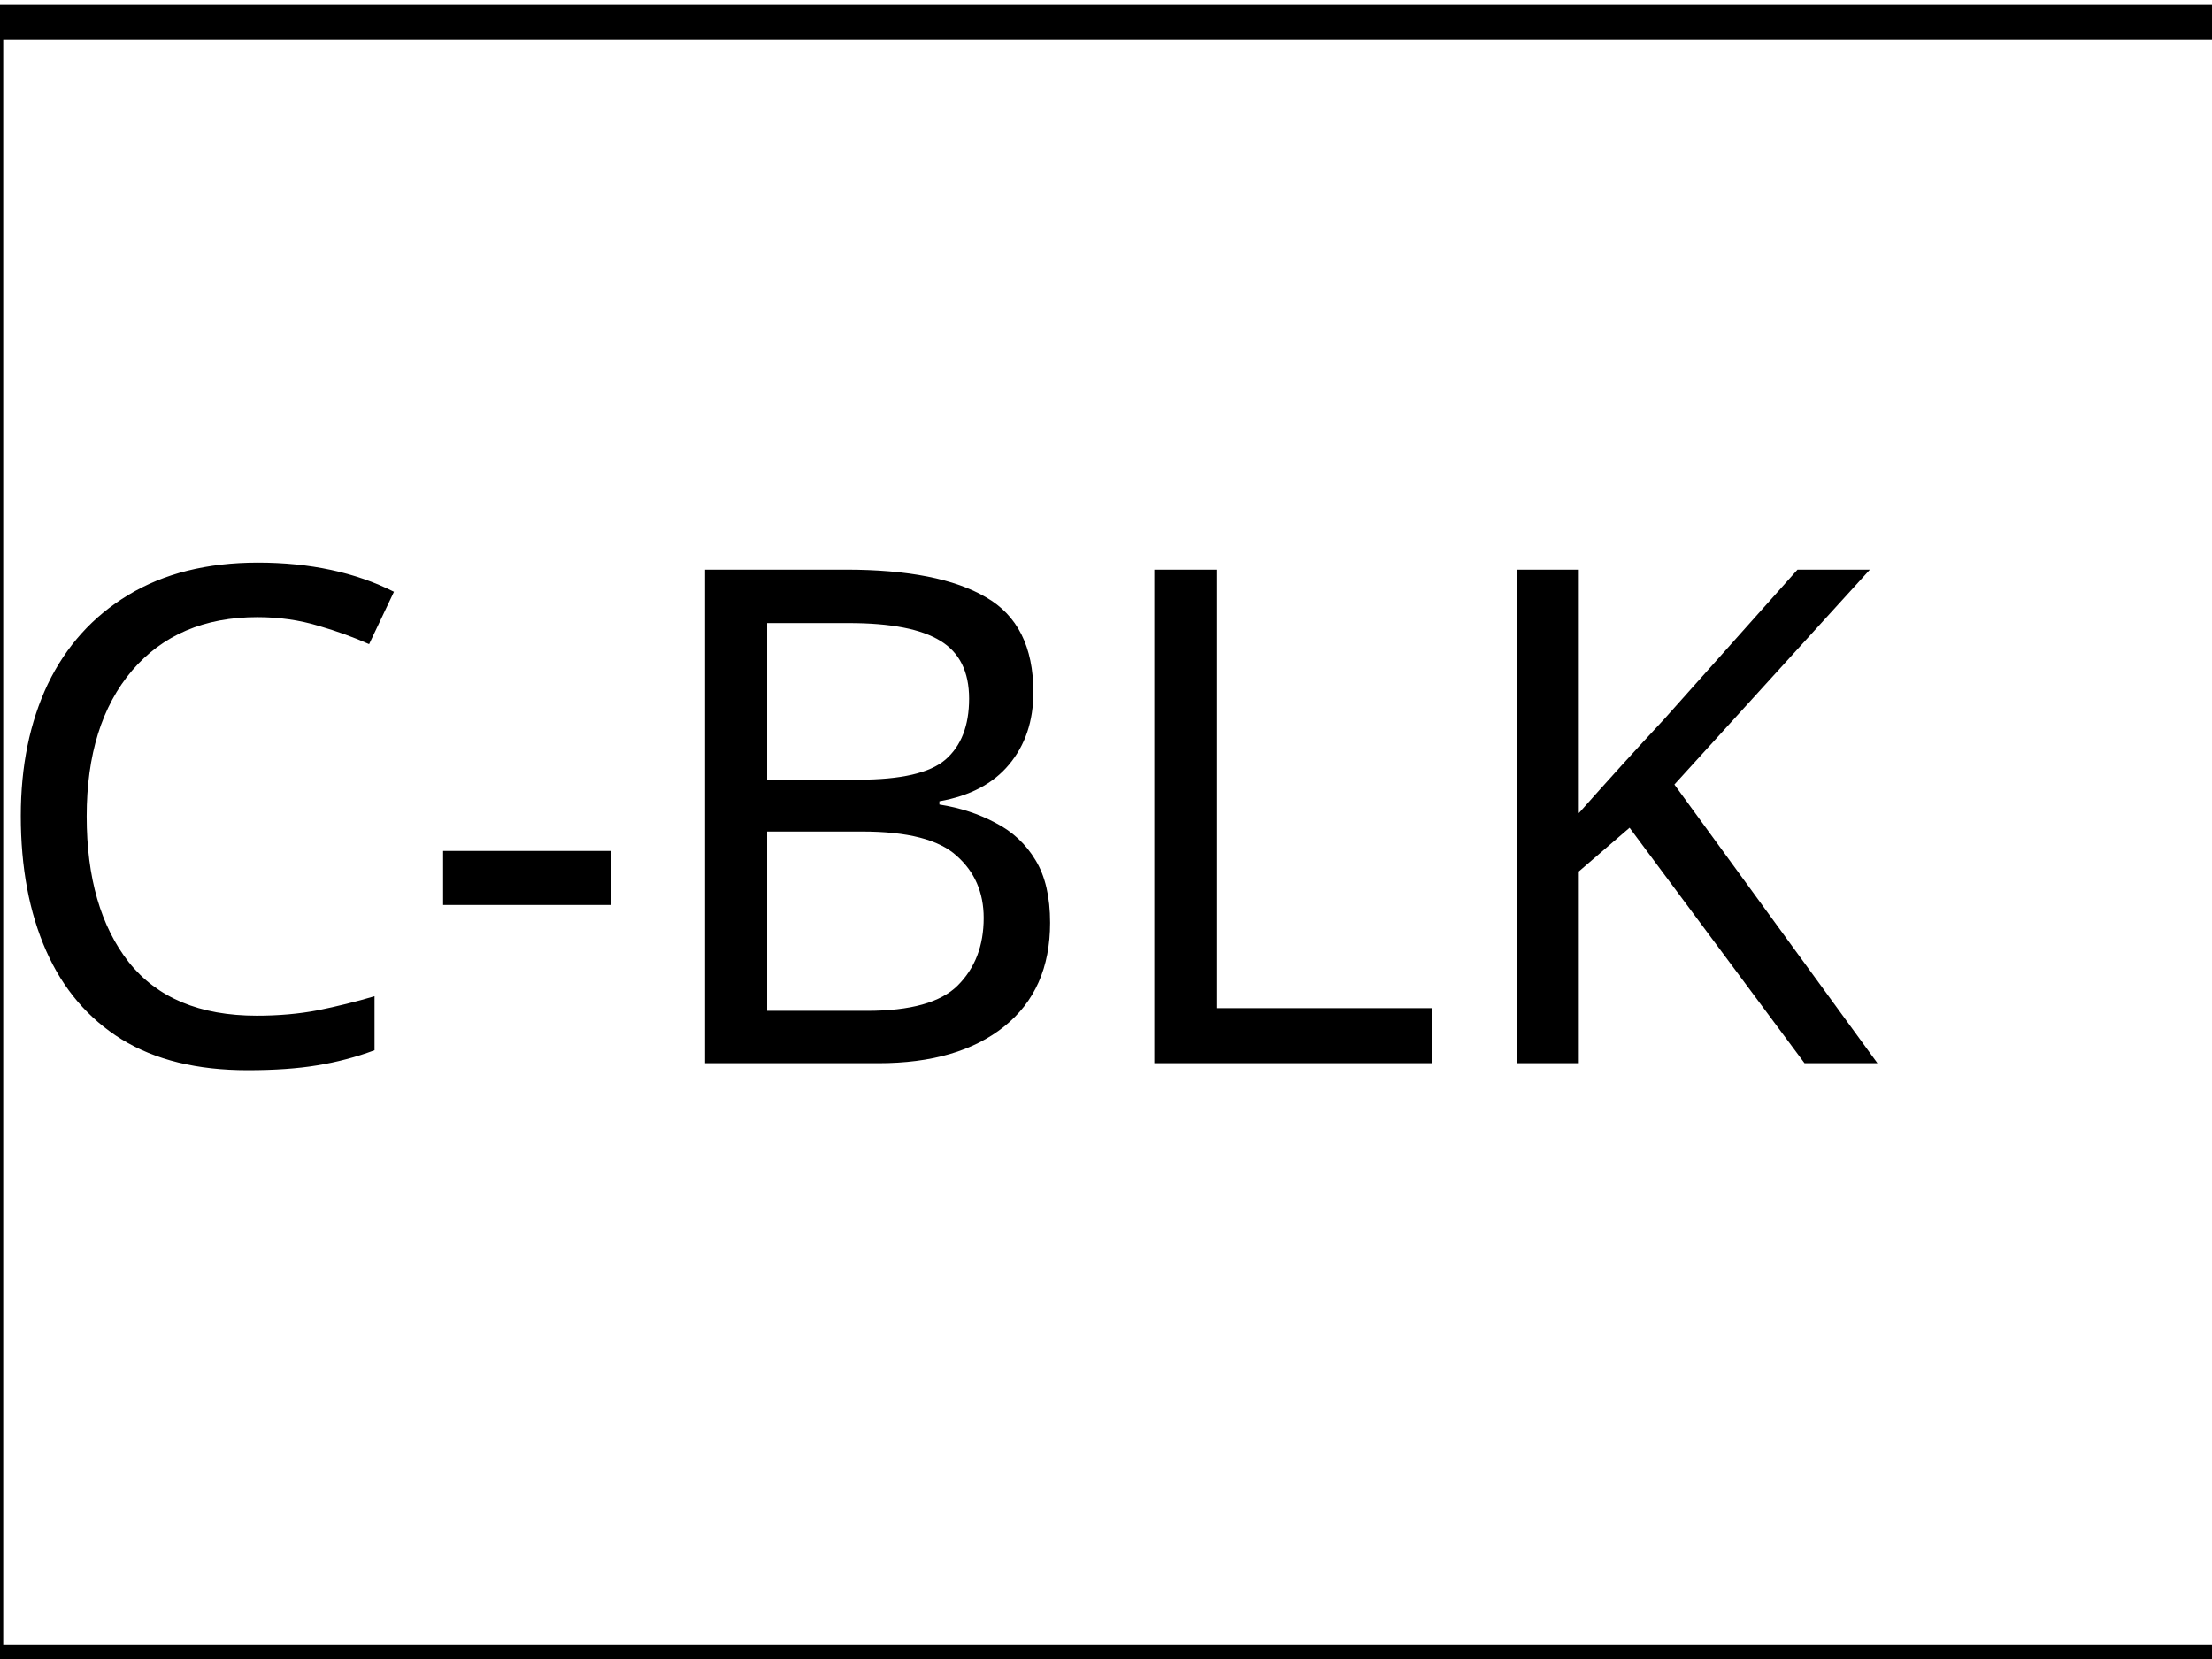
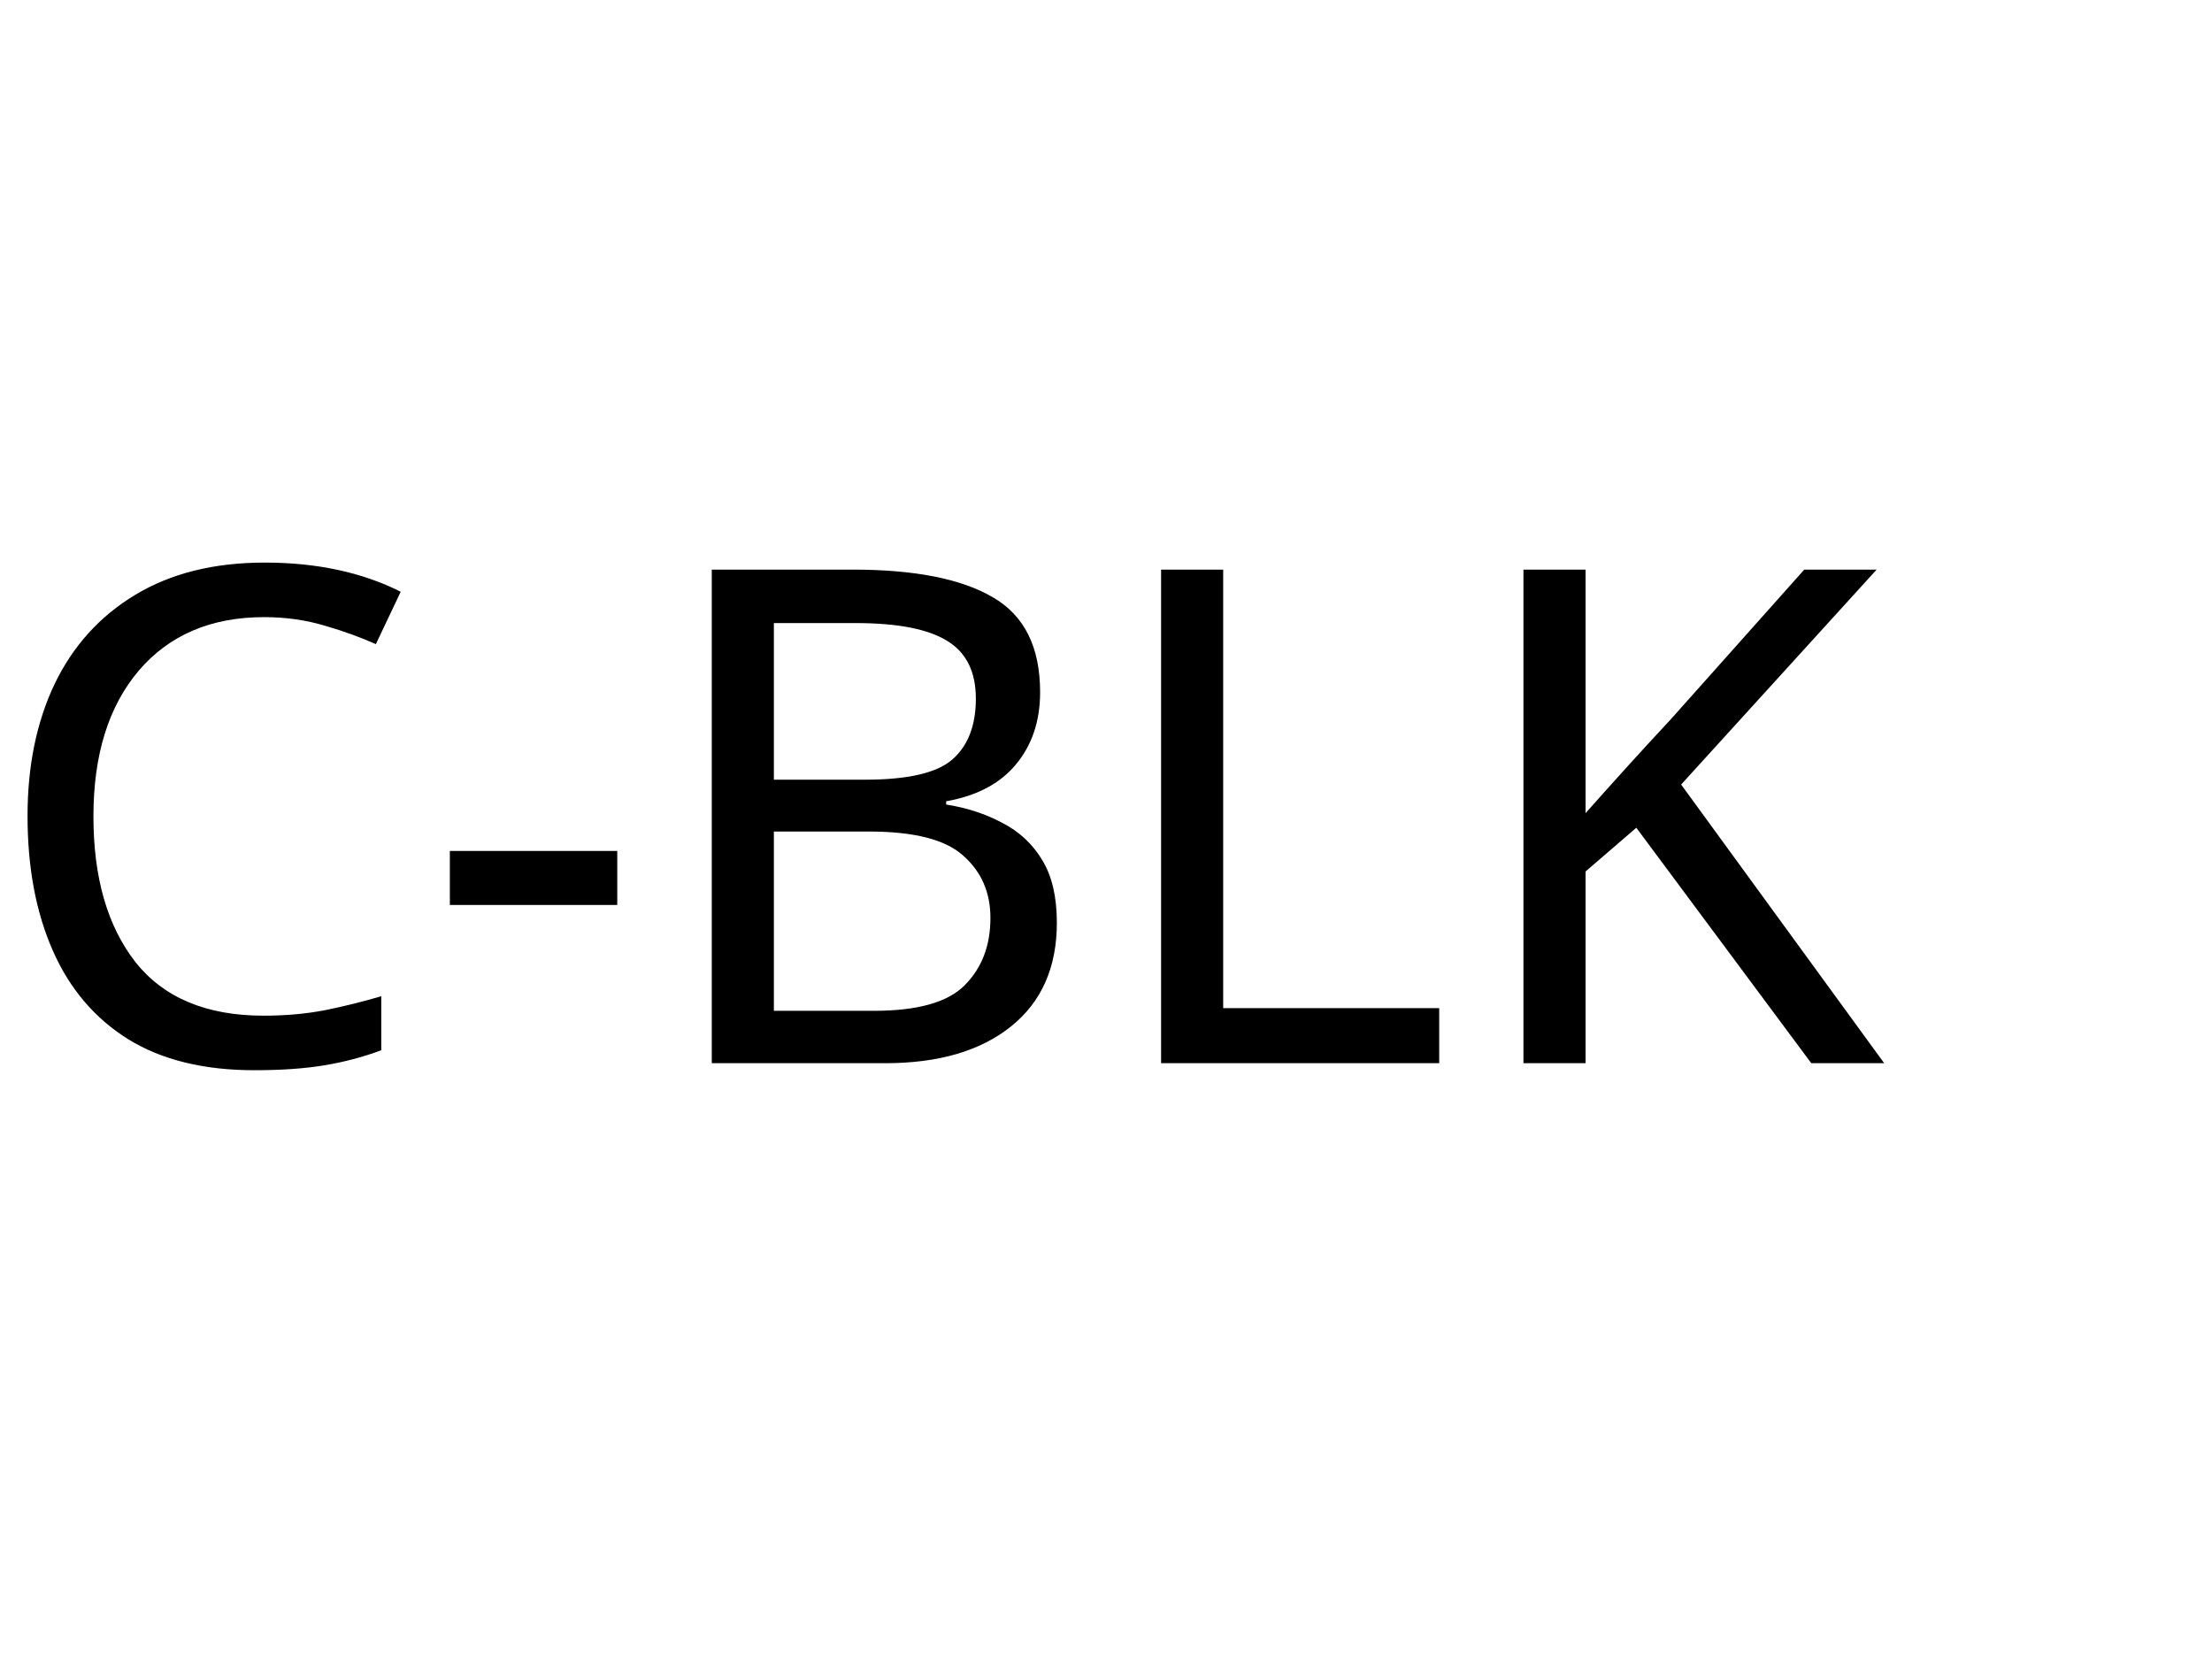
<svg xmlns="http://www.w3.org/2000/svg" id="svg2" version="1.1" width="64" height="48" viewBox="0 0 64 48">
  <defs id="defs6" />
-   <rect style="fill:none;stroke:#000000;stroke-opacity:1" id="rect3359" width="65" height="47.441" x="-0.407" y="0.644" />
-   <text xml:space="preserve" style="font-style:normal;font-variant:normal;font-weight:normal;font-stretch:normal;font-size:15px;line-height:125%;font-family:Sans;-inkscape-font-specification:Sans;text-align:center;letter-spacing:0px;word-spacing:0px;writing-mode:lr-tb;text-anchor:middle;fill:#000000;fill-opacity:1;stroke:none;stroke-width:1px;stroke-linecap:butt;stroke-linejoin:miter;stroke-opacity:1;" x="18.508" y="28.085" id="text3361">
-     <tspan id="tspan3363" x="18.508" y="28.085" />
+   <text xml:space="preserve" style="font-style:normal;font-variant:normal;font-weight:normal;font-stretch:normal;line-height:0%;font-family:sans-serif;-inkscape-font-specification:Sans;text-align:center;letter-spacing:0px;word-spacing:0px;writing-mode:lr-tb;text-anchor:middle;fill:#000000;fill-opacity:1;stroke:none;stroke-width:1px;stroke-linecap:butt;stroke-linejoin:miter;stroke-opacity:1" x="18.508" y="28.085" id="text3361">
+     <tspan id="tspan3363" x="23.28" y="28.085" style="font-size:15px;line-height:1.25;font-family:sans-serif"> </tspan>
  </text>
-   <text xml:space="preserve" style="font-style:normal;font-variant:normal;font-weight:normal;font-stretch:normal;font-size:12.5px;line-height:125%;font-family:Sans;-inkscape-font-specification:Sans;text-align:center;letter-spacing:0px;word-spacing:0px;writing-mode:lr-tb;text-anchor:middle;fill:#000000;fill-opacity:1;stroke:none;stroke-width:1px;stroke-linecap:butt;stroke-linejoin:miter;stroke-opacity:1" x="31.729" y="30.763" id="text3336">
-     <tspan id="tspan3338" x="31.729" y="30.763" style="font-size:20px">C-BLK</tspan>
+   <text xml:space="preserve" style="font-style:normal;font-variant:normal;font-weight:normal;font-stretch:normal;line-height:0%;font-family:sans-serif;-inkscape-font-specification:Sans;text-align:center;letter-spacing:0px;word-spacing:0px;writing-mode:lr-tb;text-anchor:middle;fill:#000000;fill-opacity:1;stroke:none;stroke-width:1px;stroke-linecap:butt;stroke-linejoin:miter;stroke-opacity:1" x="31.729" y="30.763" id="text3336">
+     <tspan id="tspan3338" x="31.729" y="30.763" style="font-size:20px;line-height:1.25;font-family:sans-serif">C-BLK</tspan>
  </text>
</svg>
